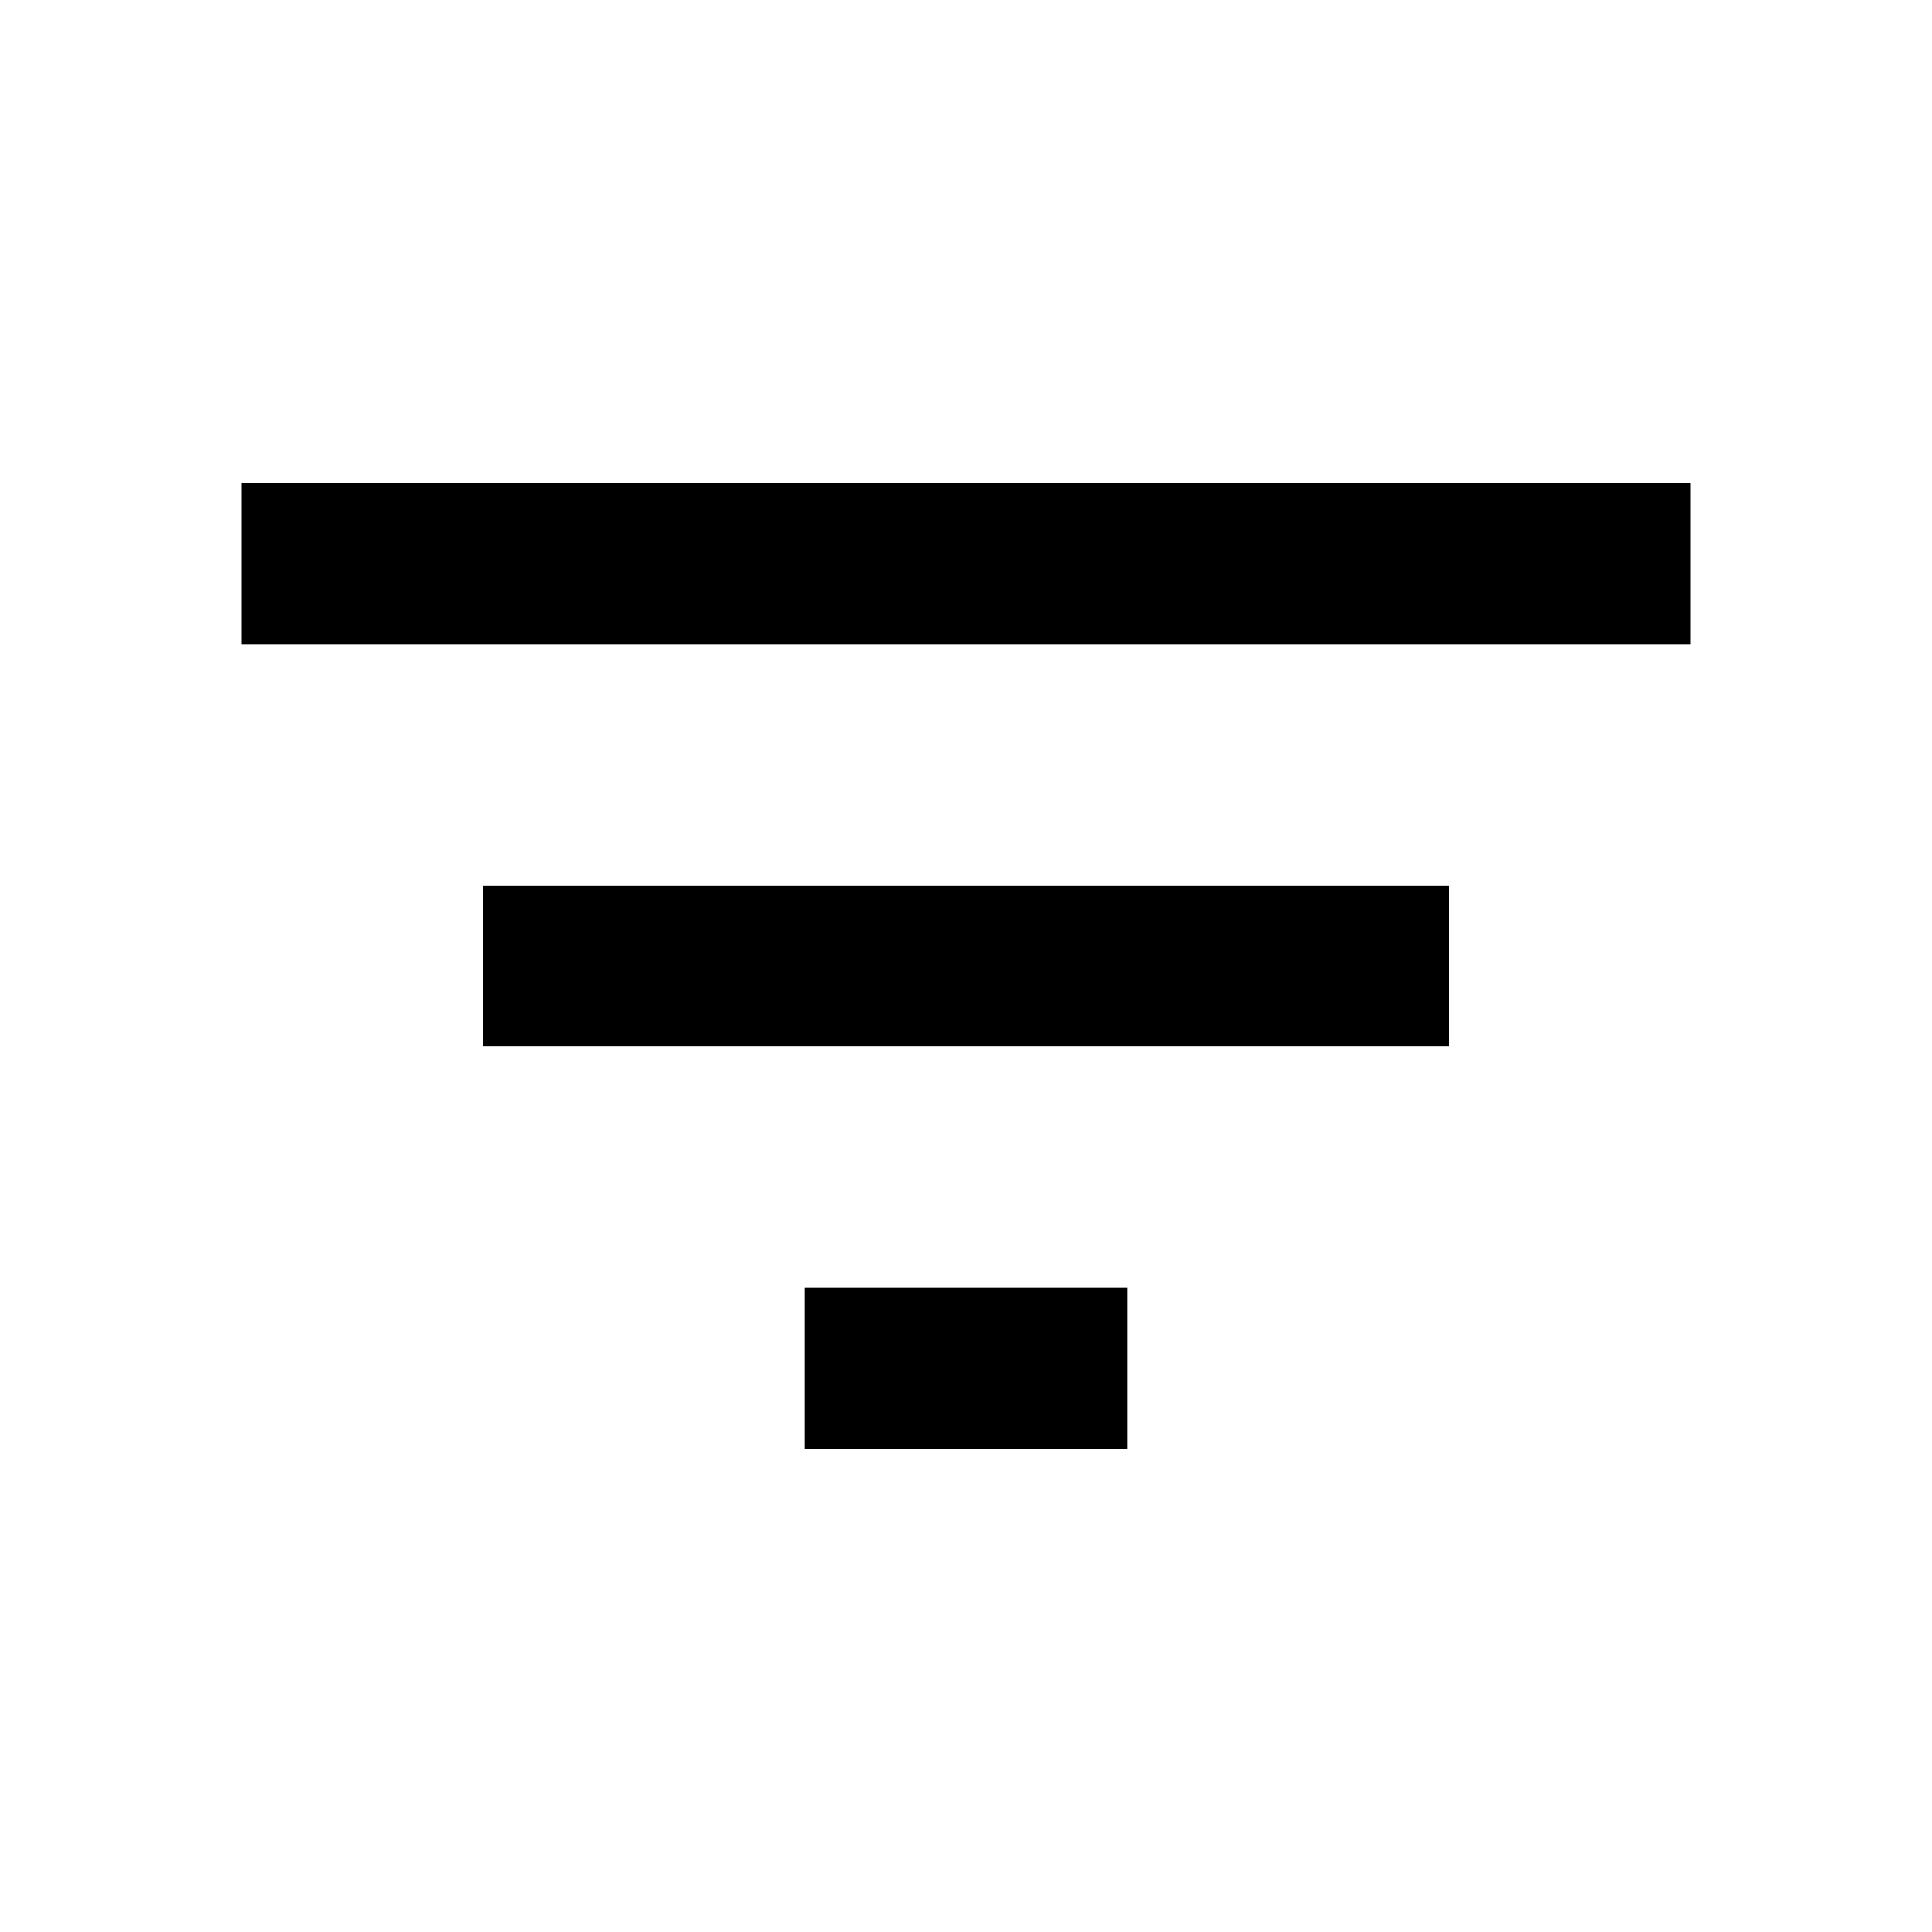
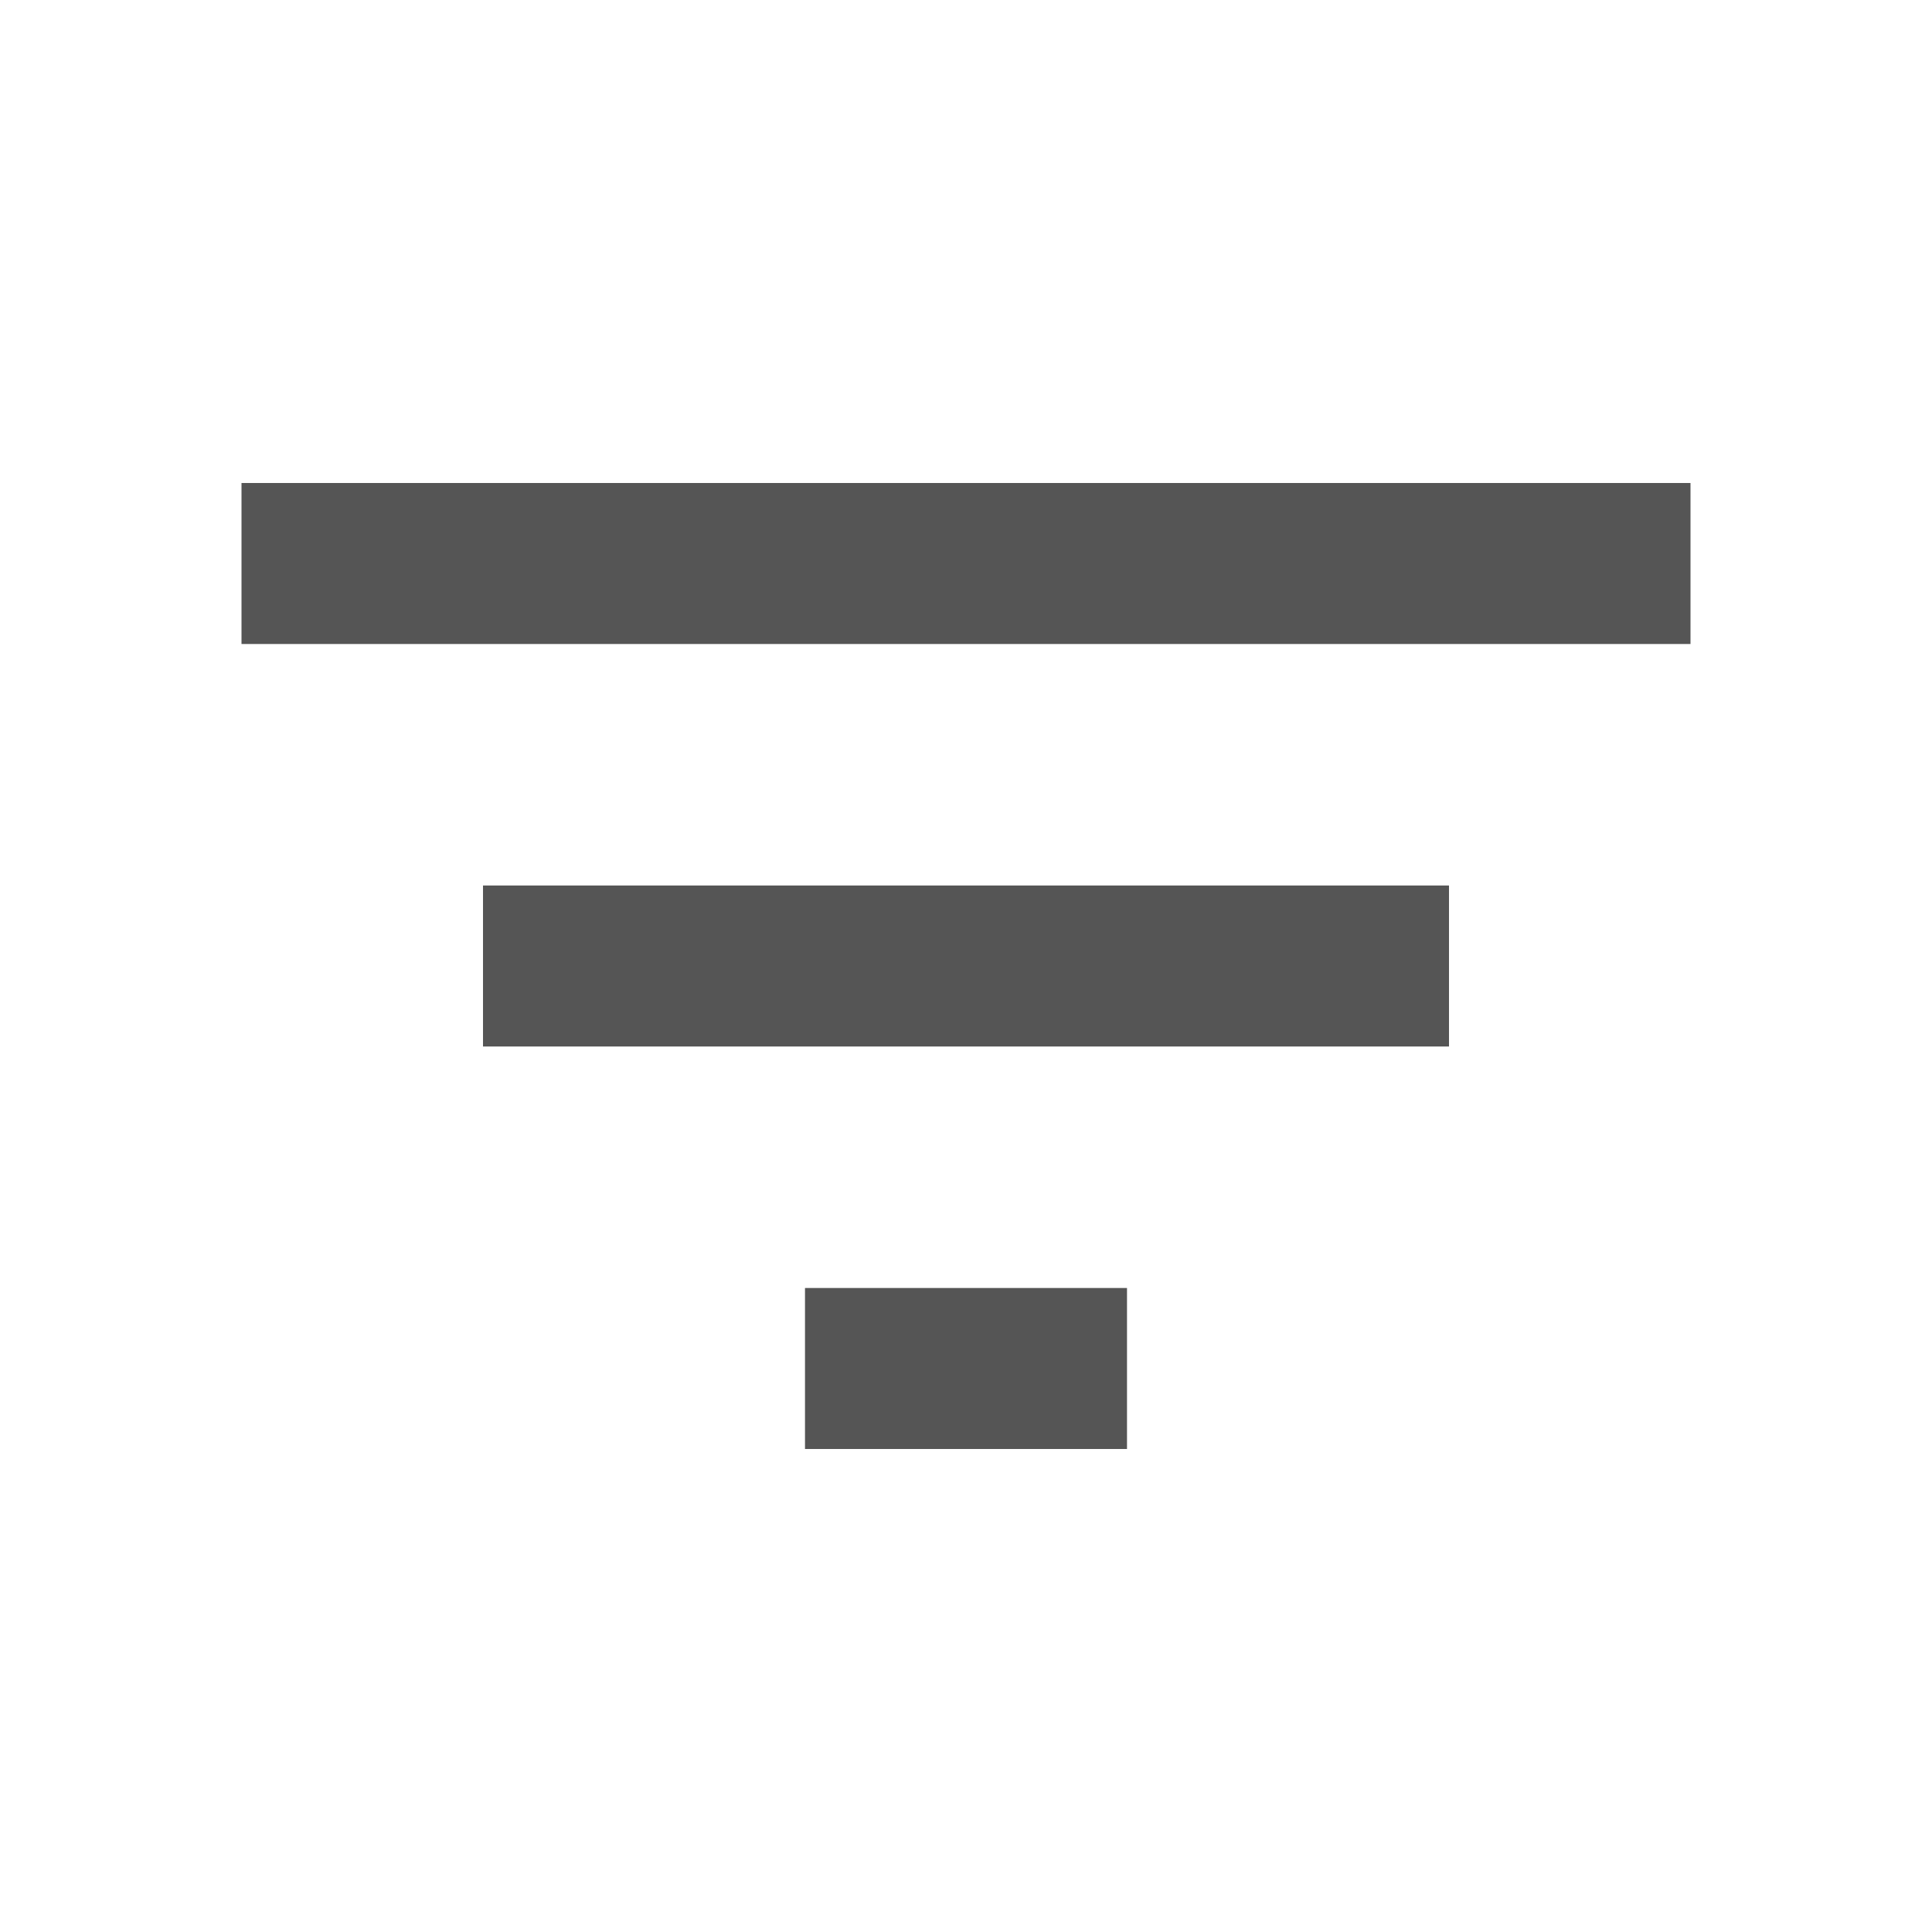
- <svg xmlns="http://www.w3.org/2000/svg" fill="#000000" height="24" viewBox="0 0 24 24" width="24">
+ <svg xmlns="http://www.w3.org/2000/svg" fill="#555" height="24" viewBox="0 0 24 24" width="24">
  <path d="M10 18h4v-2h-4v2zM3 6v2h18V6H3zm3 7h12v-2H6v2z" />
  <path d="M0 0h24v24H0z" fill="none" />
</svg>
